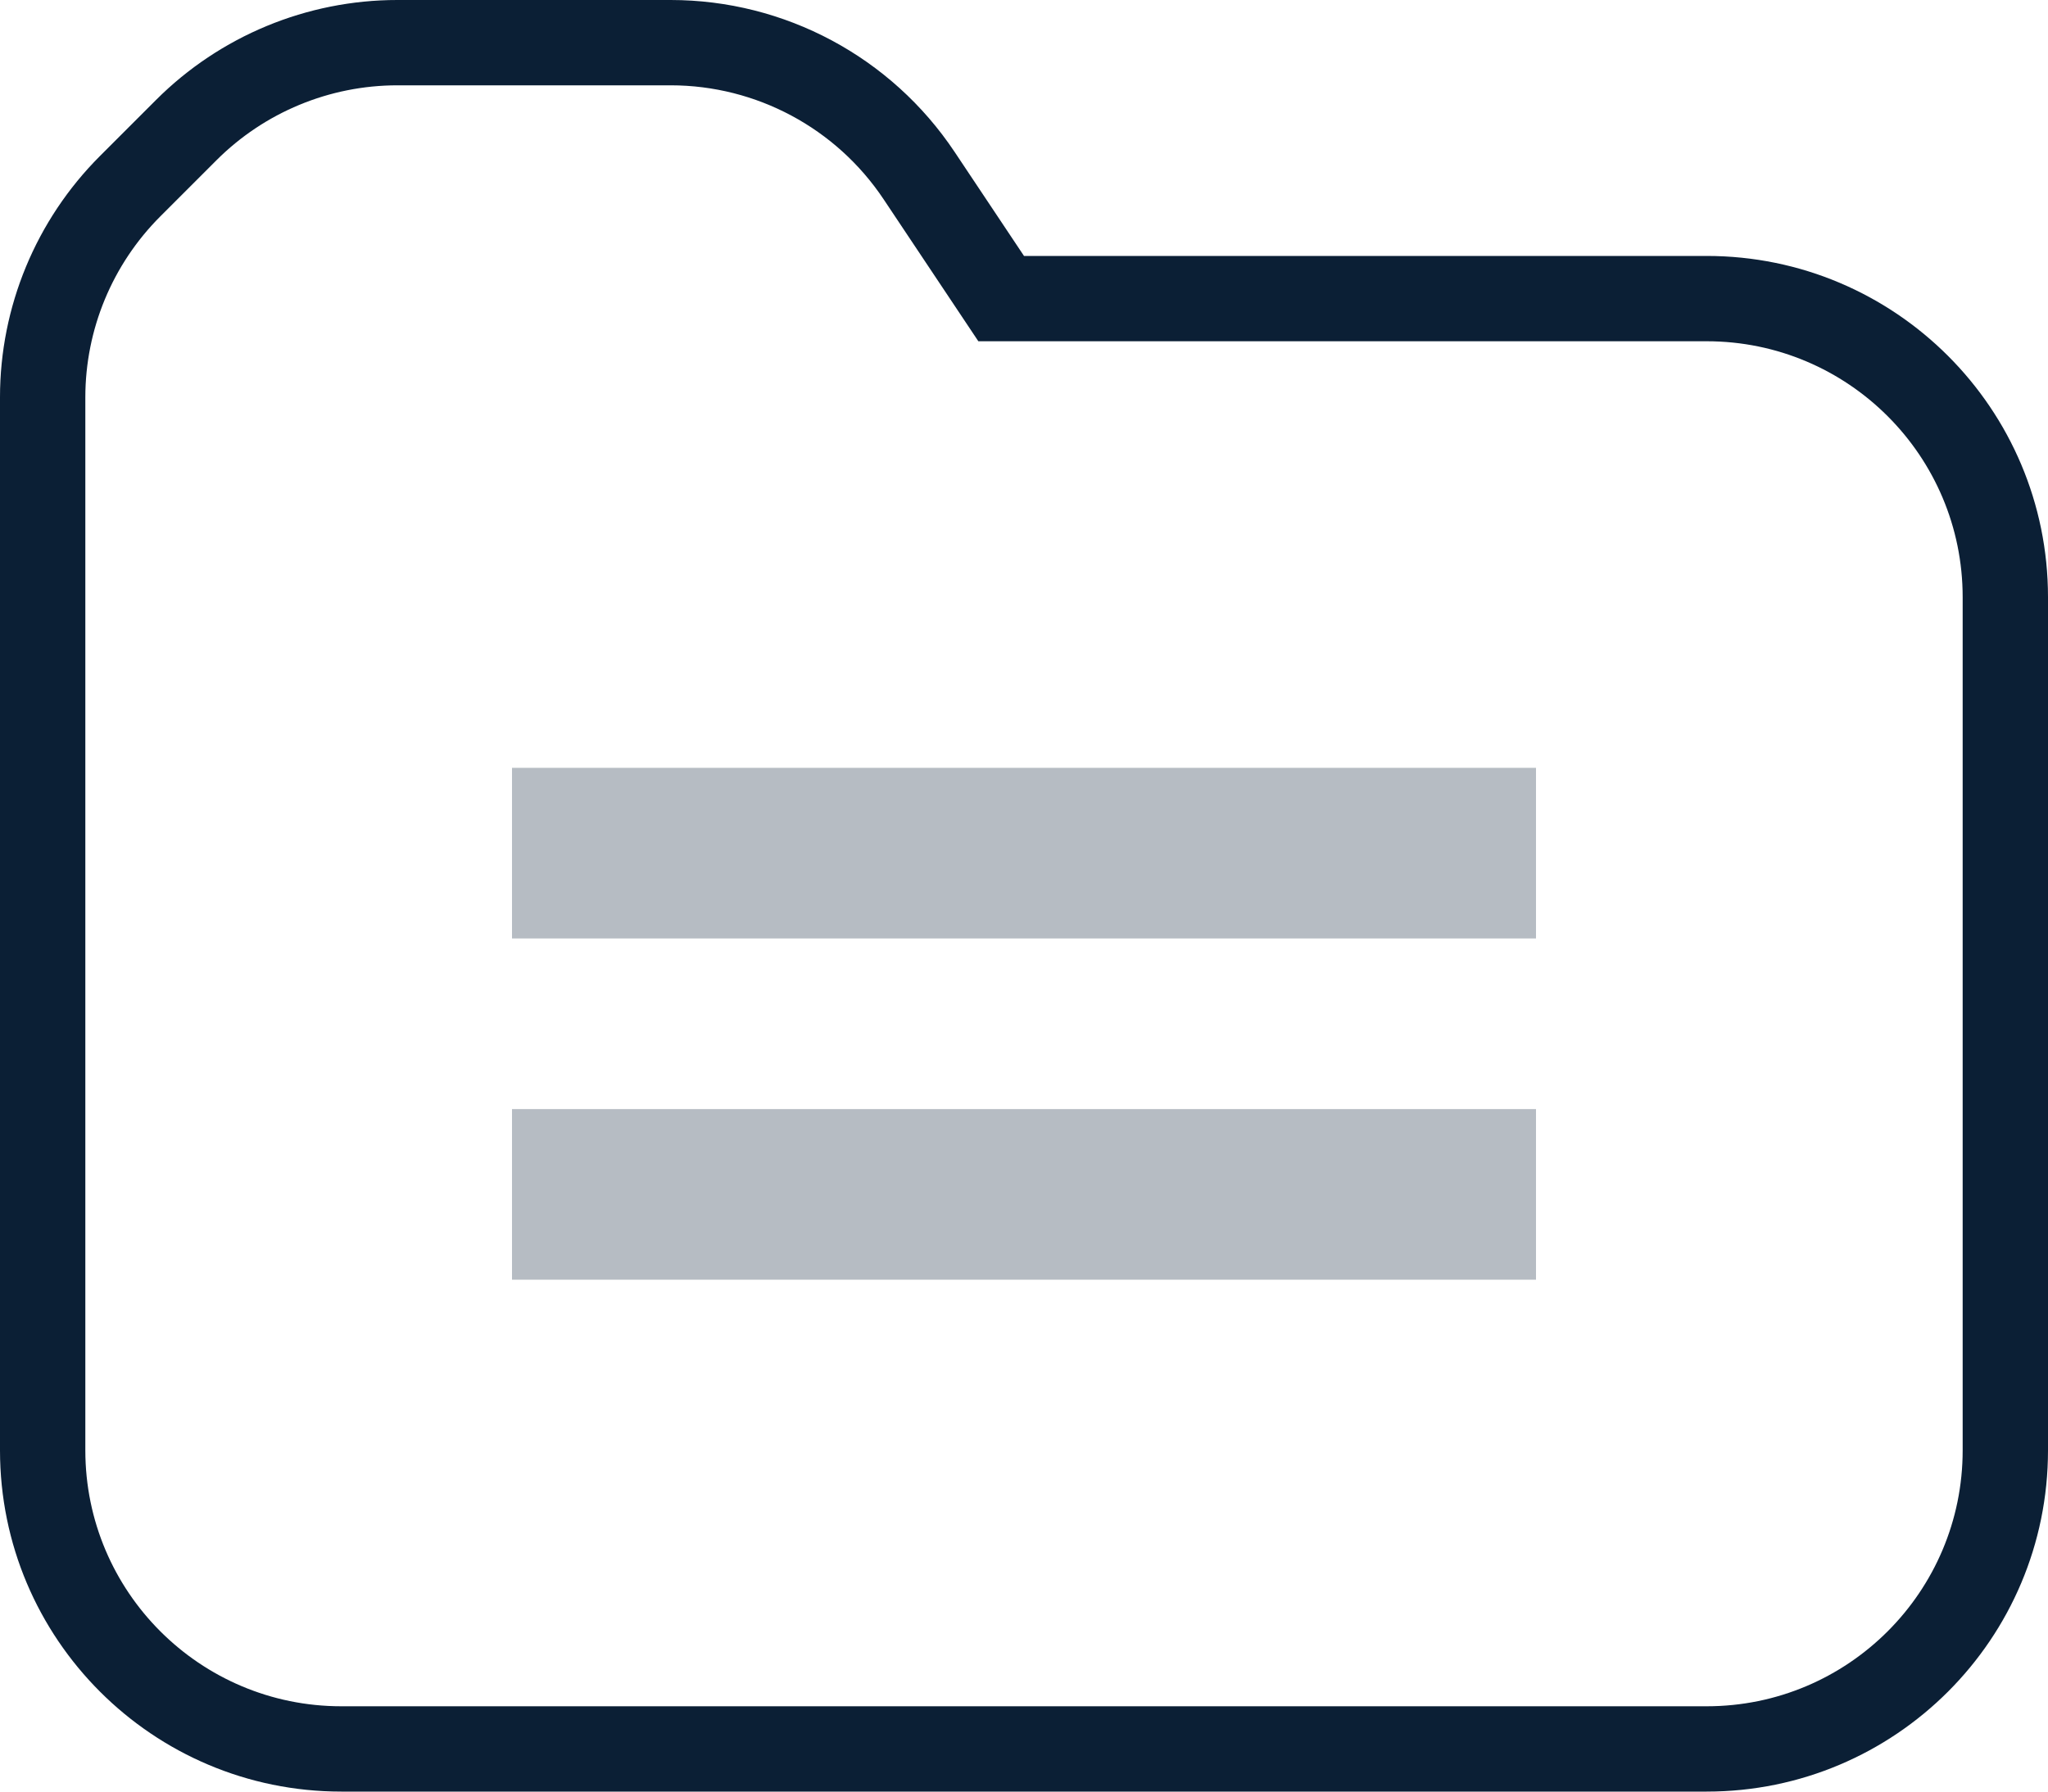
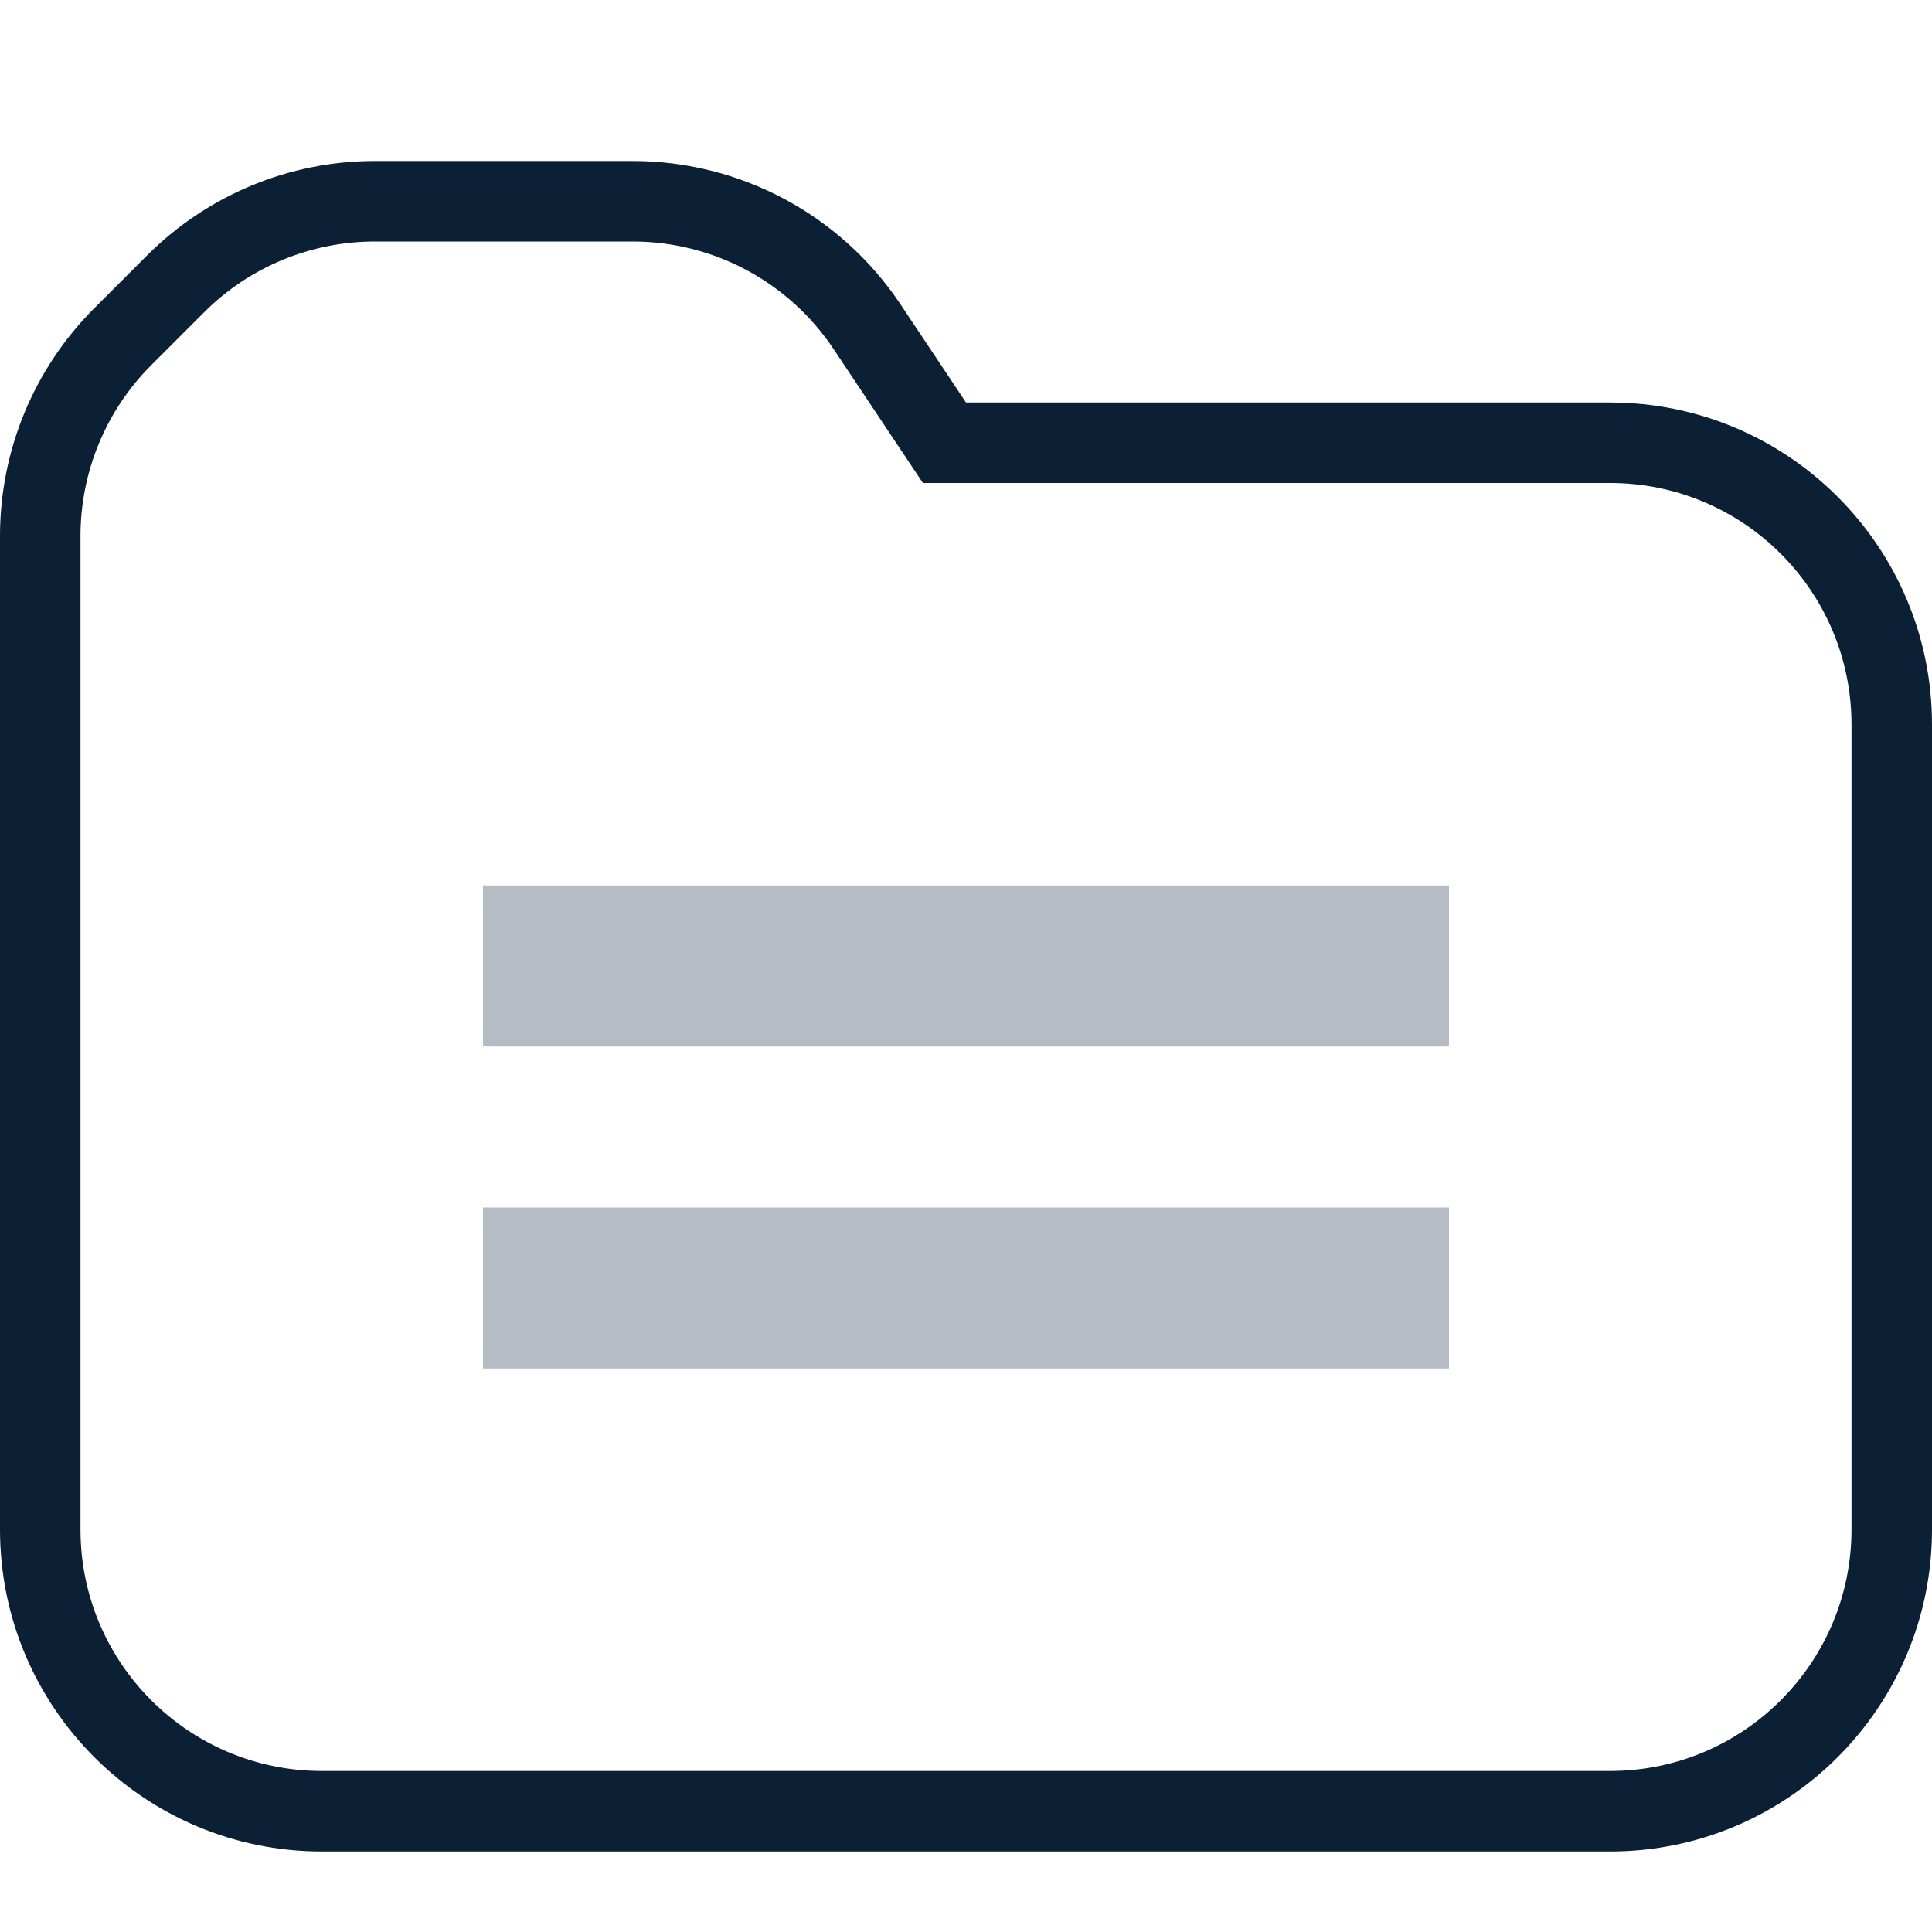
- <svg xmlns="http://www.w3.org/2000/svg" width="24" height="21" viewBox="0 0 24 21">
+ <svg xmlns="http://www.w3.org/2000/svg" width="24" height="24" viewBox="0 0 24 24">
  <g fill="none" fill-rule="evenodd">
-     <path d="M0-2h24v24H0z" />
-     <path fill="#0B1F35" fill-rule="nonzero" d="M1.879 2.536A3 3 0 0 0 1 4.656V17a3 3 0 0 0 3 3h16a3 3 0 0 0 3-3V7a3 3 0 0 0-3-3h-8.535l-1.11-1.664A3 3 0 0 0 7.86 1H4.657a3 3 0 0 0-2.121.879l-.657.657zm-.707-.708l.656-.656A4 4 0 0 1 4.657 0h3.202a4 4 0 0 1 3.328 1.781L12 3h8a4 4 0 0 1 4 4v10a4 4 0 0 1-4 4H4a4 4 0 0 1-4-4V4.657a4 4 0 0 1 1.172-2.829z" />
-     <path fill="#0B1F35" d="M6 9h12v2H6zm0 4h12v2H6z" opacity=".3" />
+     <path d="M0 0h24v24H0z" />
+     <path d="M1.879 4.536A3 3 0 0 0 1 6.656V19a3 3 0 0 0 3 3h16a3 3 0 0 0 3-3V9a3 3 0 0 0-3-3h-8.535l-1.11-1.664A3 3 0 0 0 7.86 3H4.657a3 3 0 0 0-2.121.879l-.657.657zm-.707-.708l.656-.656A4 4 0 0 1 4.657 2h3.202a4 4 0 0 1 3.328 1.781L12 5h8a4 4 0 0 1 4 4v10a4 4 0 0 1-4 4H4a4 4 0 0 1-4-4V6.657a4 4 0 0 1 1.172-2.829z" fill="#0B1F35" fill-rule="nonzero" />
+     <path d="M6 11h12v2H6v-2zm0 4h12v2H6v-2z" fill="#0B1F35" fill-rule="nonzero" opacity=".3" />
  </g>
</svg>
